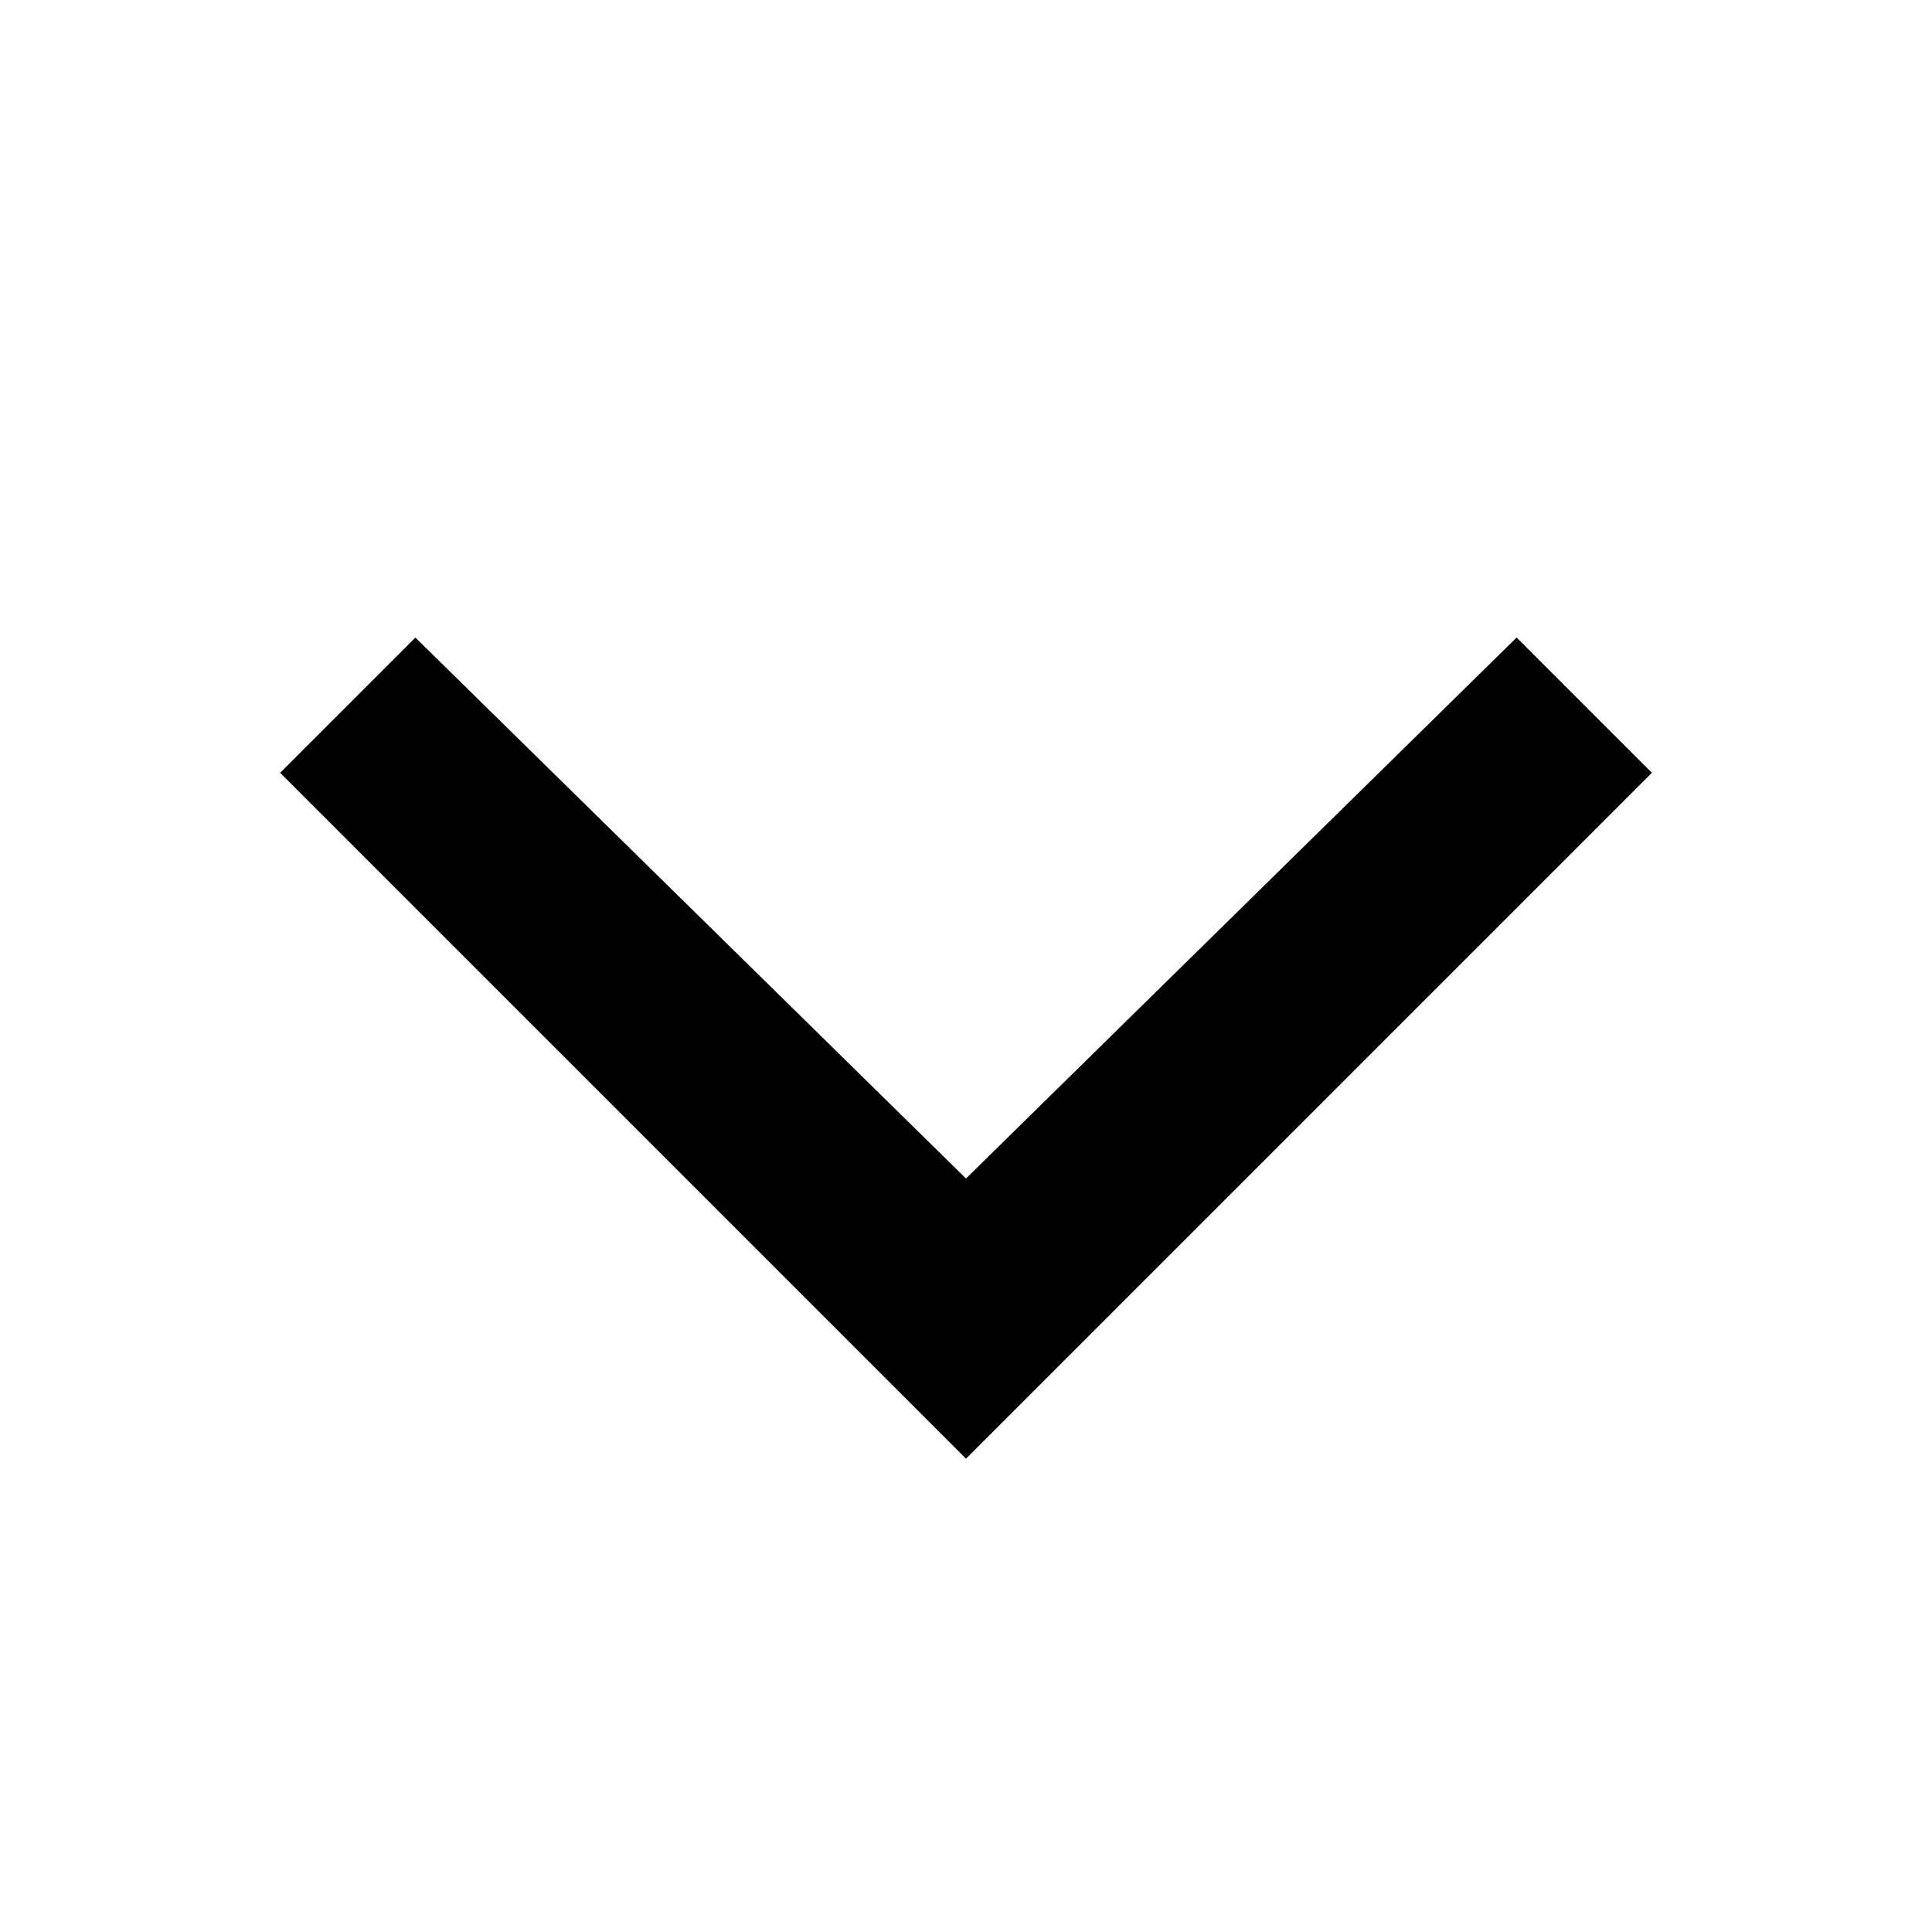
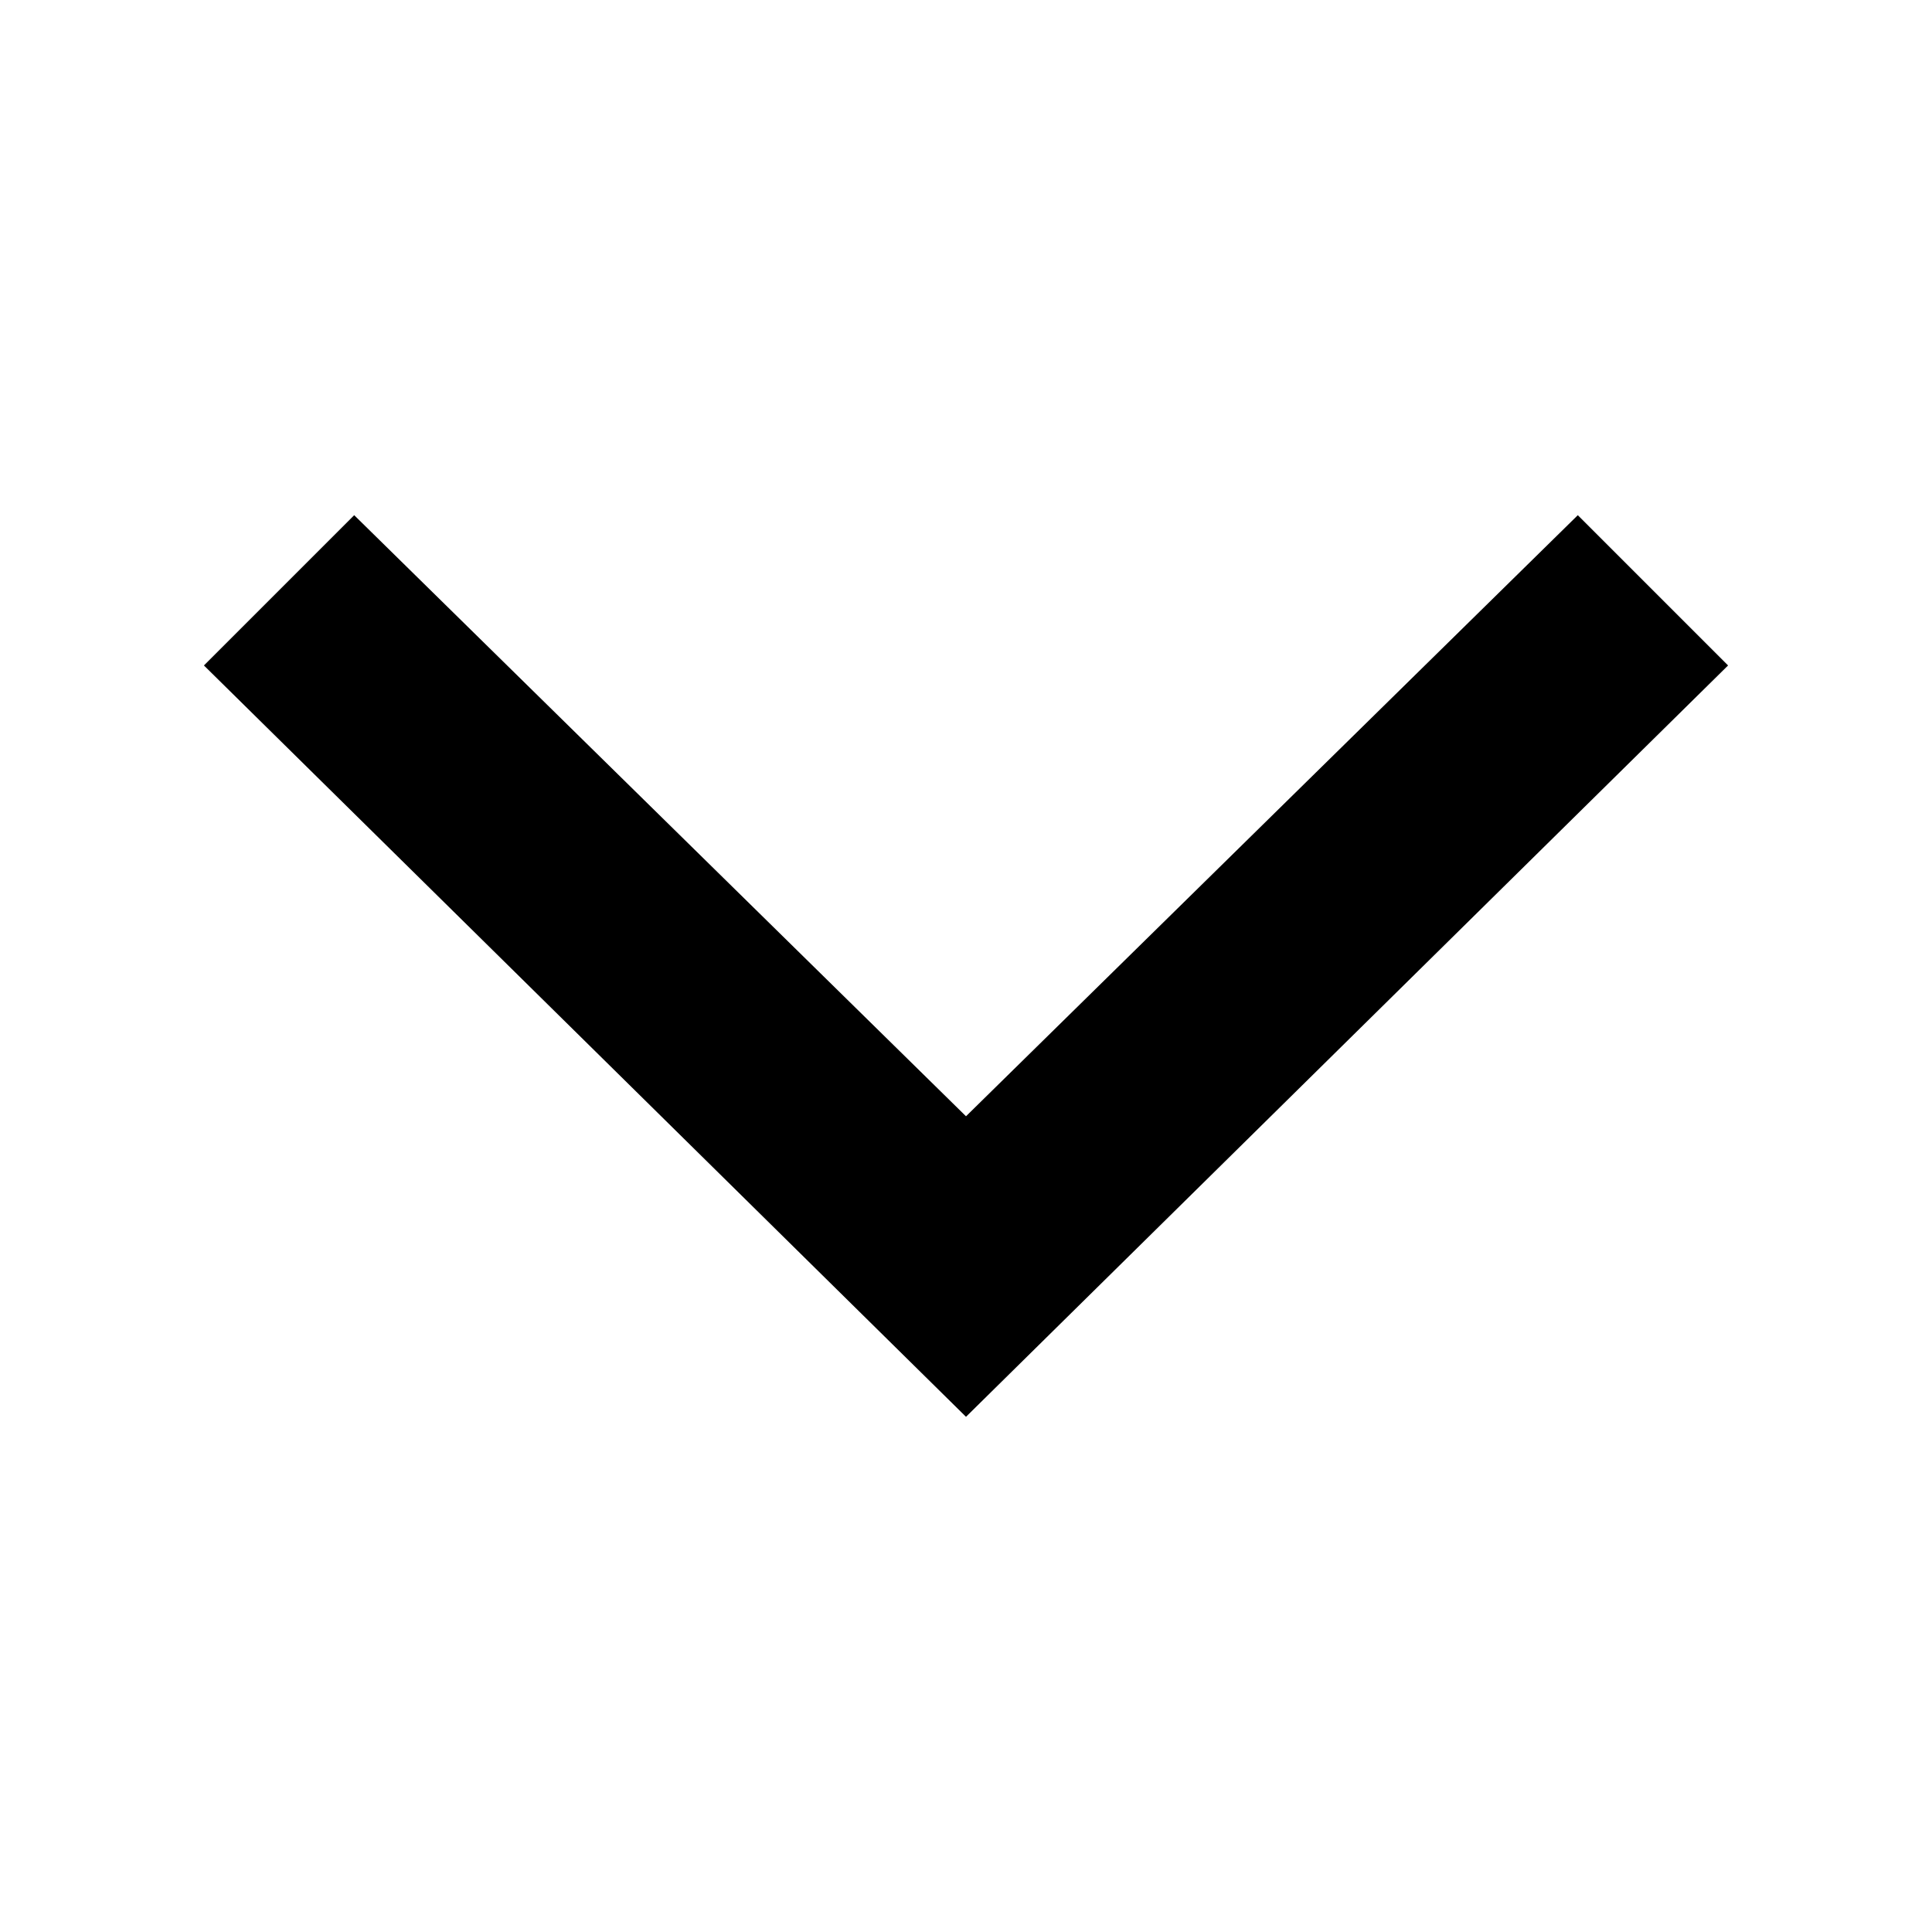
- <svg xmlns="http://www.w3.org/2000/svg" version="1.1" id="Layer_1" x="0px" y="0px" viewBox="0 0 20 20" style="enable-background:new 0 0 20 20;" xml:space="preserve">
-   <polygon points="15.7,6.6 10,12.2 4.3,6.6 2.9,8 10,15.1 17.1,8 " />
+ <svg xmlns="http://www.w3.org/2000/svg" version="1.1" id="Layer_1" x="0px" y="0px" viewBox="0 0 18 18" style="enable-background:new 0 0 18 18;" xml:space="preserve">
+   <polygon points="14.7,4.8 9,10.4 3.3,4.8 1.9,6.2 9,13.2 16.1,6.2 " />
</svg>
